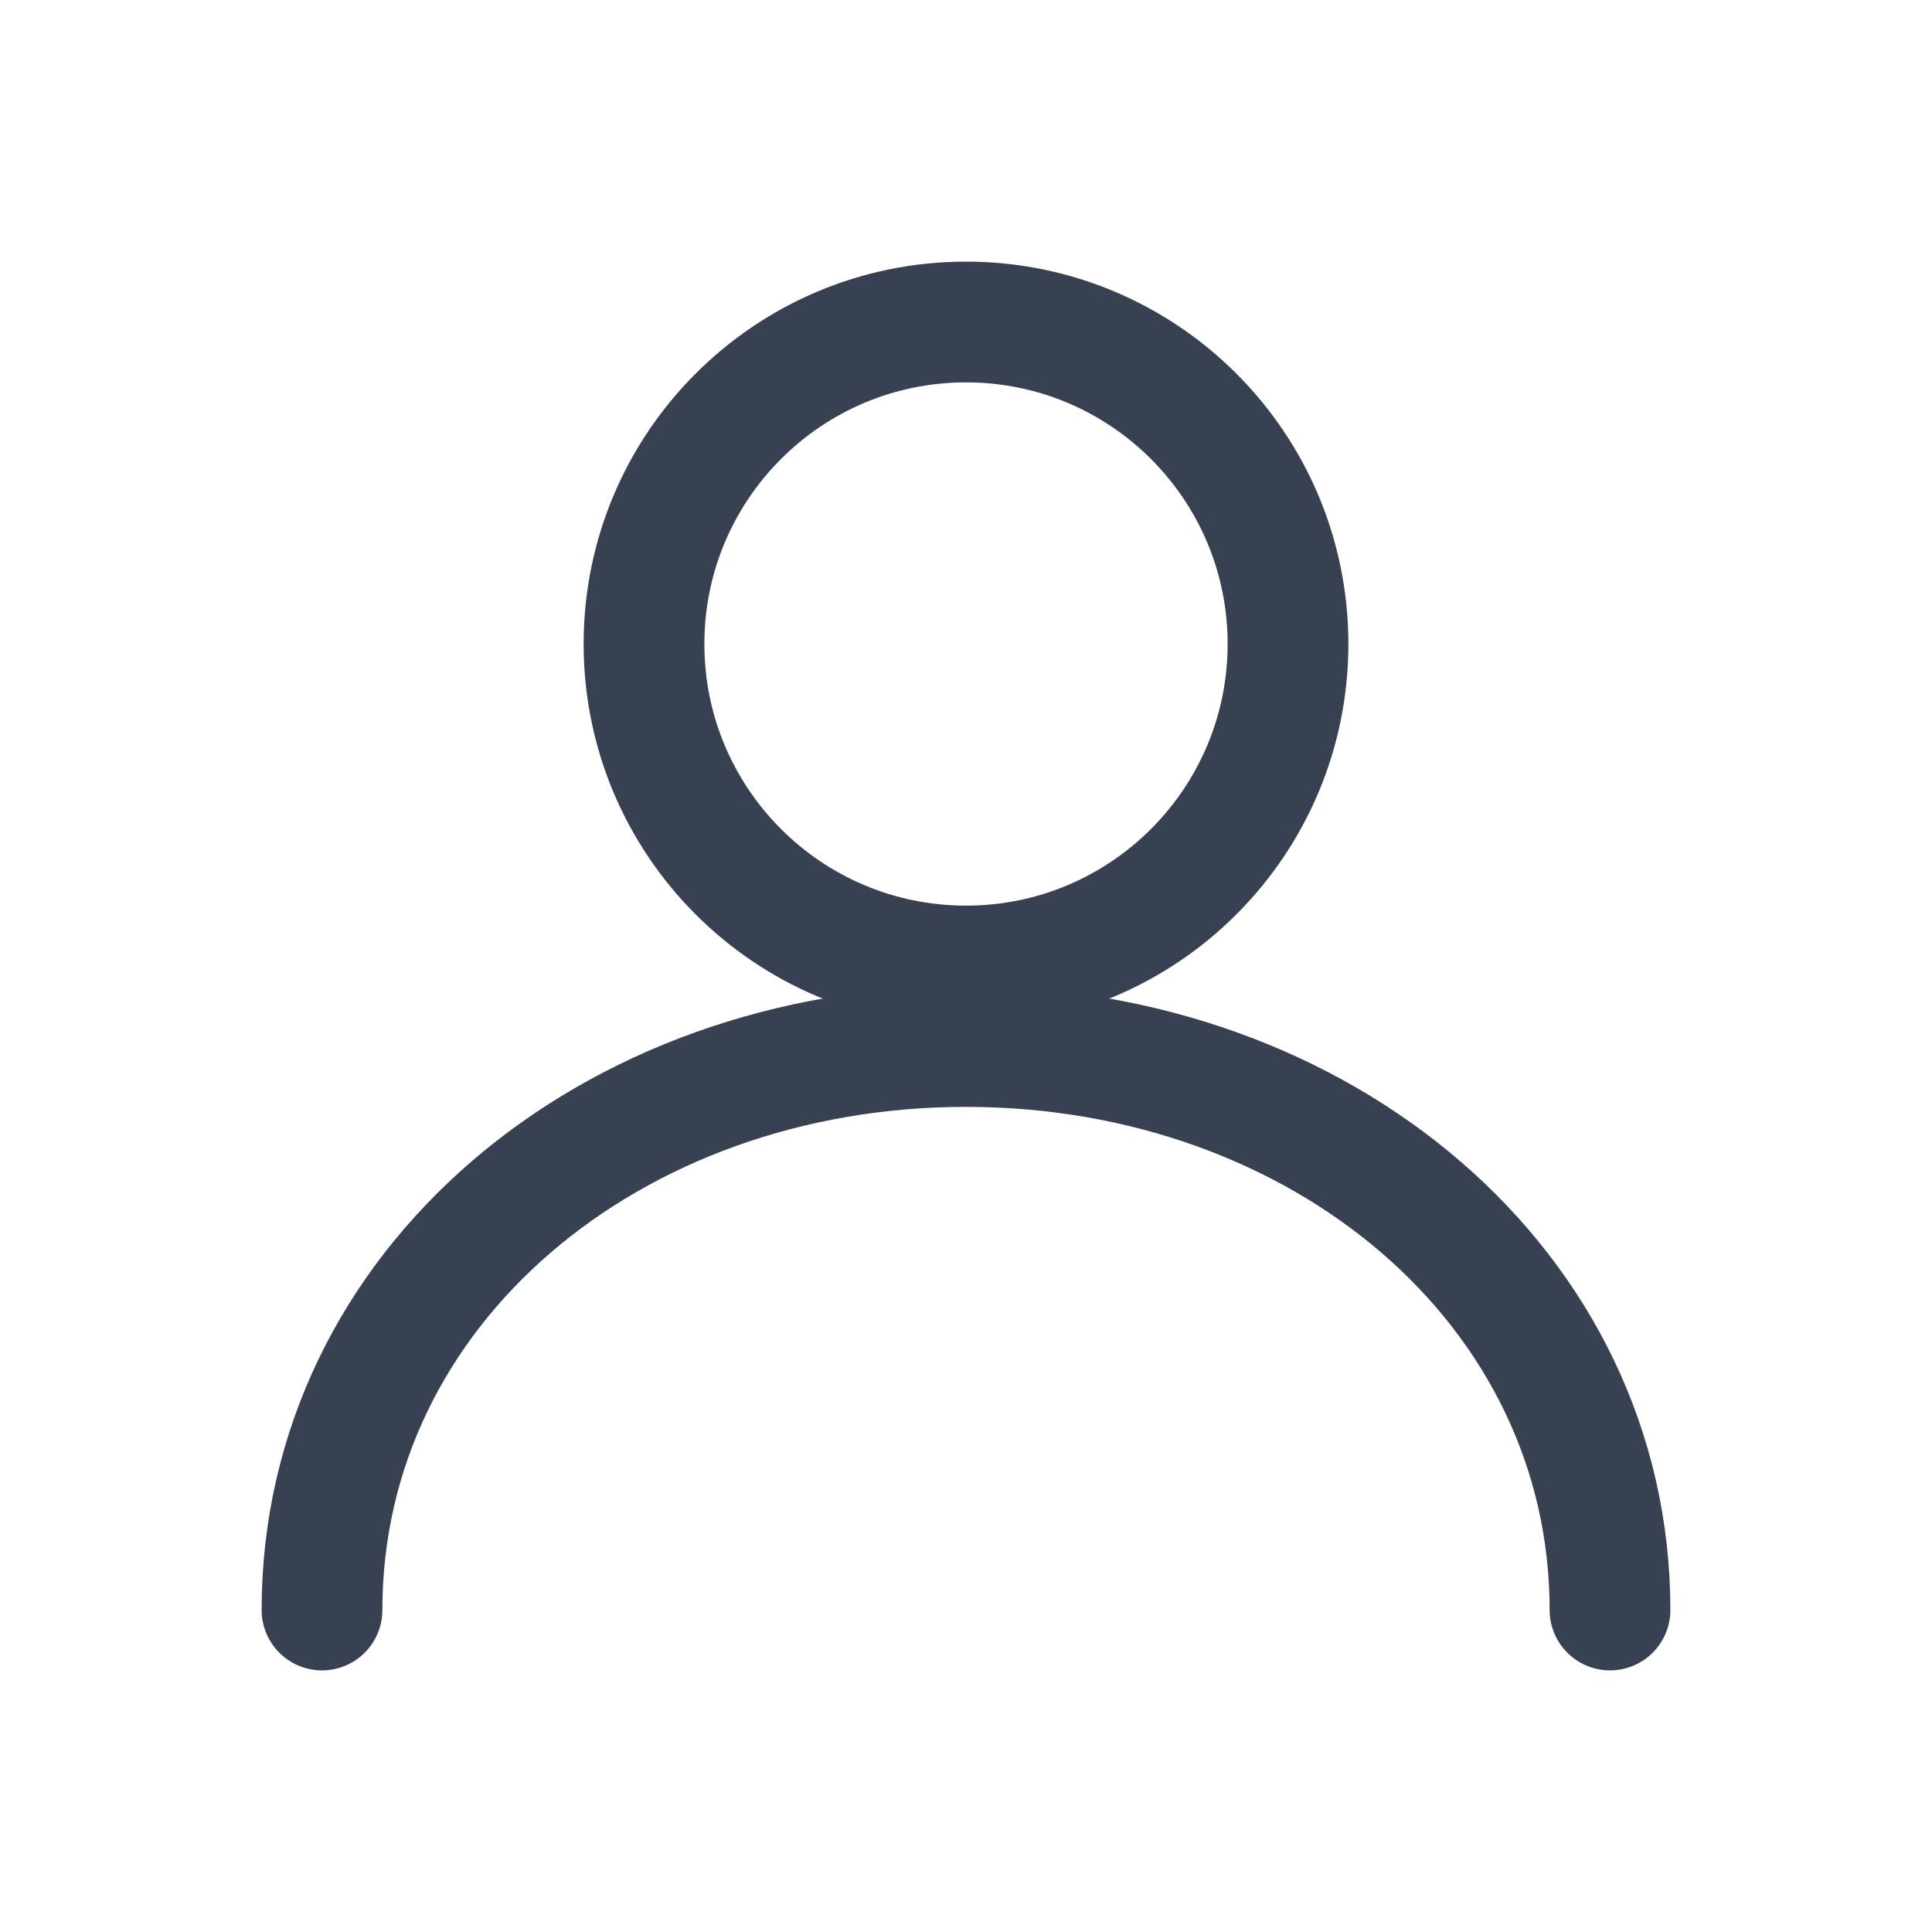
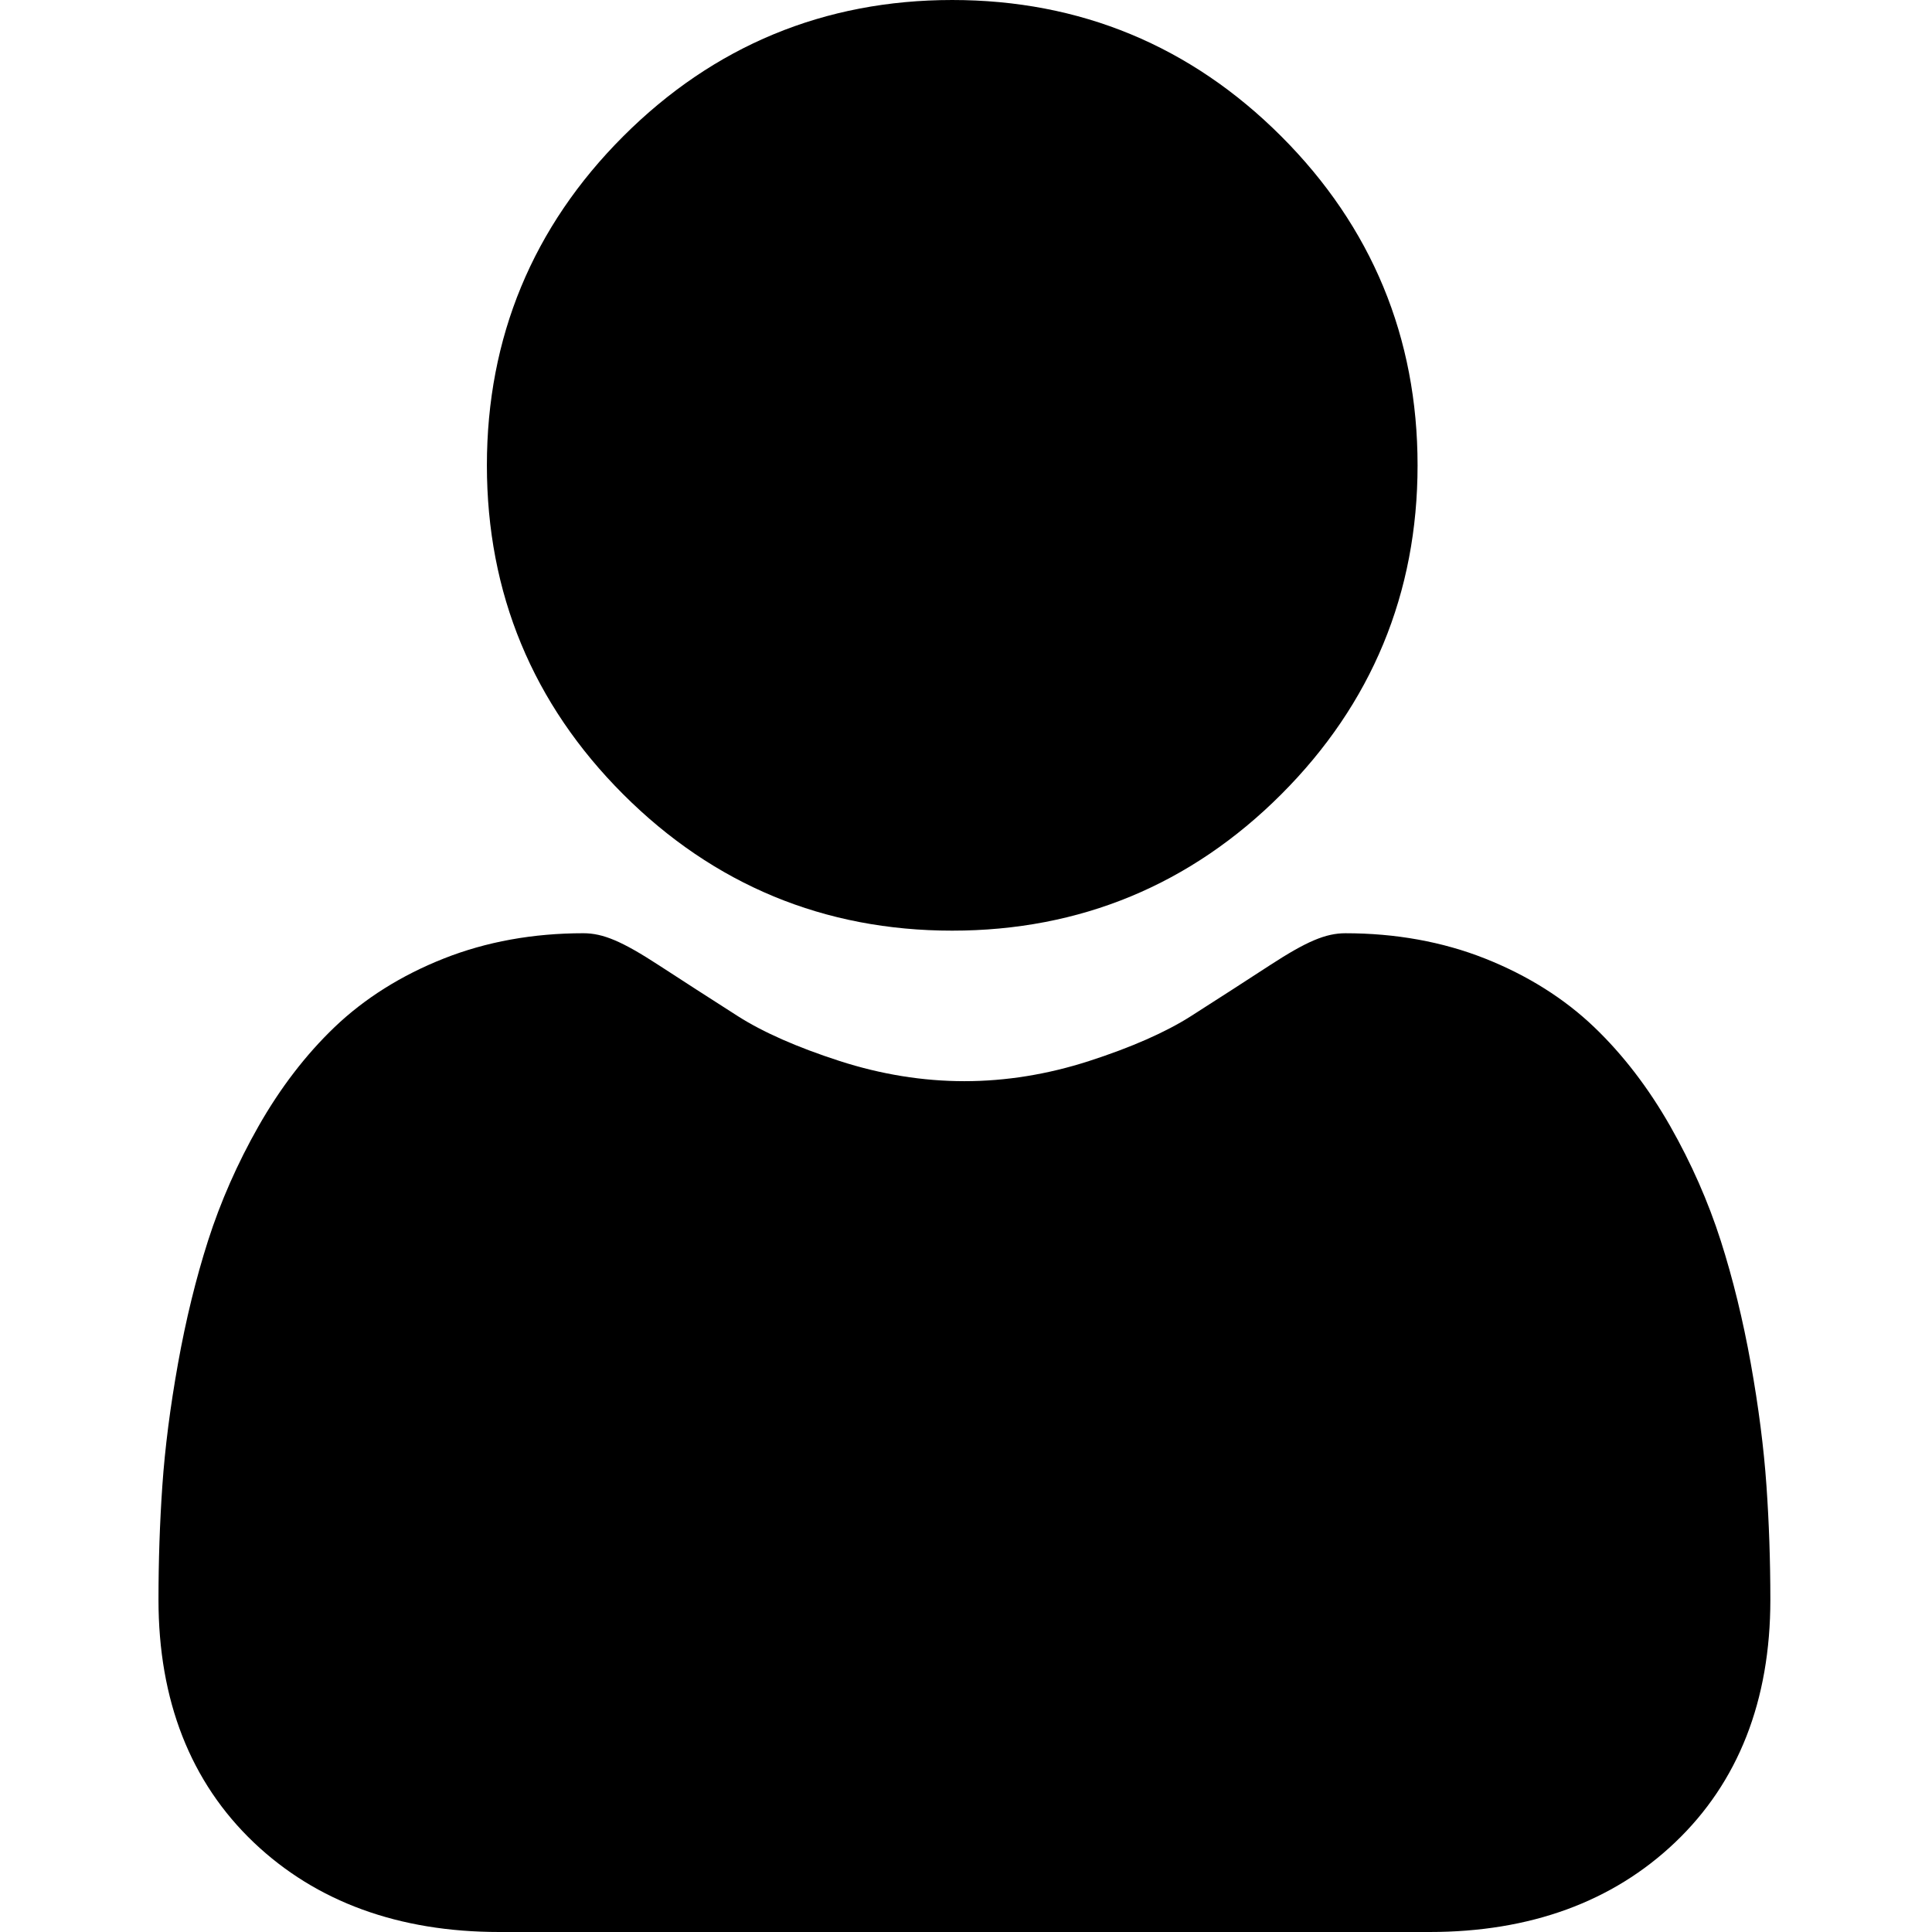
- <svg xmlns="http://www.w3.org/2000/svg" viewBox="0 0 24 24" fill="none" stroke="#374151" stroke-width="1.5" stroke-linecap="round" stroke-linejoin="round">
-   <circle cx="12" cy="8" r="4" />
-   <path d="M4 20c0-4 3.58-7 8-7s8 3 8 7" />
+ <svg xmlns="http://www.w3.org/2000/svg" viewBox="-42 0 512 512.002">
+   <path d="m210.352 246.633c33.883 0 63.223-12.152 87.195-36.129 23.973-23.973 36.125-53.305 36.125-87.191 0-33.875-12.152-63.211-36.129-87.191-23.977-23.969-53.312-36.121-87.191-36.121-33.887 0-63.219 12.152-87.191 36.125s-36.129 53.309-36.129 87.188c0 33.887 12.156 63.223 36.133 87.195 23.977 23.969 53.312 36.125 87.188 36.125zm0 0" />
+   <path d="m426.129 393.703c-.691-9.977-2.09-20.859-4.148-32.352-2.078-11.578-4.754-22.523-7.957-32.527-3.309-10.34-7.809-20.551-13.371-30.336-5.773-10.156-12.555-19-20.164-26.277-7.957-7.613-17.699-13.734-28.965-18.199-11.227-4.441-23.668-6.691-36.977-6.691-5.227 0-10.281 2.145-20.043 8.5-6.008 3.918-13.035 8.449-20.879 13.461-6.707 4.273-15.793 8.277-27.016 11.902-10.949 3.543-22.066 5.34-33.039 5.34-10.973 0-22.086-1.797-33.047-5.34-11.211-3.621-20.297-7.625-26.996-11.898-7.77-4.965-14.801-9.496-20.898-13.469-9.75-6.355-14.809-8.5-20.035-8.5-13.312 0-25.75 2.254-36.973 6.699-11.258 4.457-21.004 10.578-28.969 18.199-7.605 7.281-14.391 16.121-20.156 26.273-5.559 9.785-10.059 19.992-13.371 30.34-3.199 10.004-5.875 20.945-7.953 32.523-2.059 11.477-3.457 22.363-4.148 32.363-.68 9.797-1.023 19.965-1.023 30.234 0 26.727 8.496 48.363 25.25 64.32 16.547 15.746 38.441 23.734 65.066 23.734h246.531c26.625 0 48.512-7.984 65.062-23.734 16.758-15.945 25.254-37.586 25.254-64.324-.004-10.316-.352-20.492-1.035-30.242zm0 0" />
</svg>
